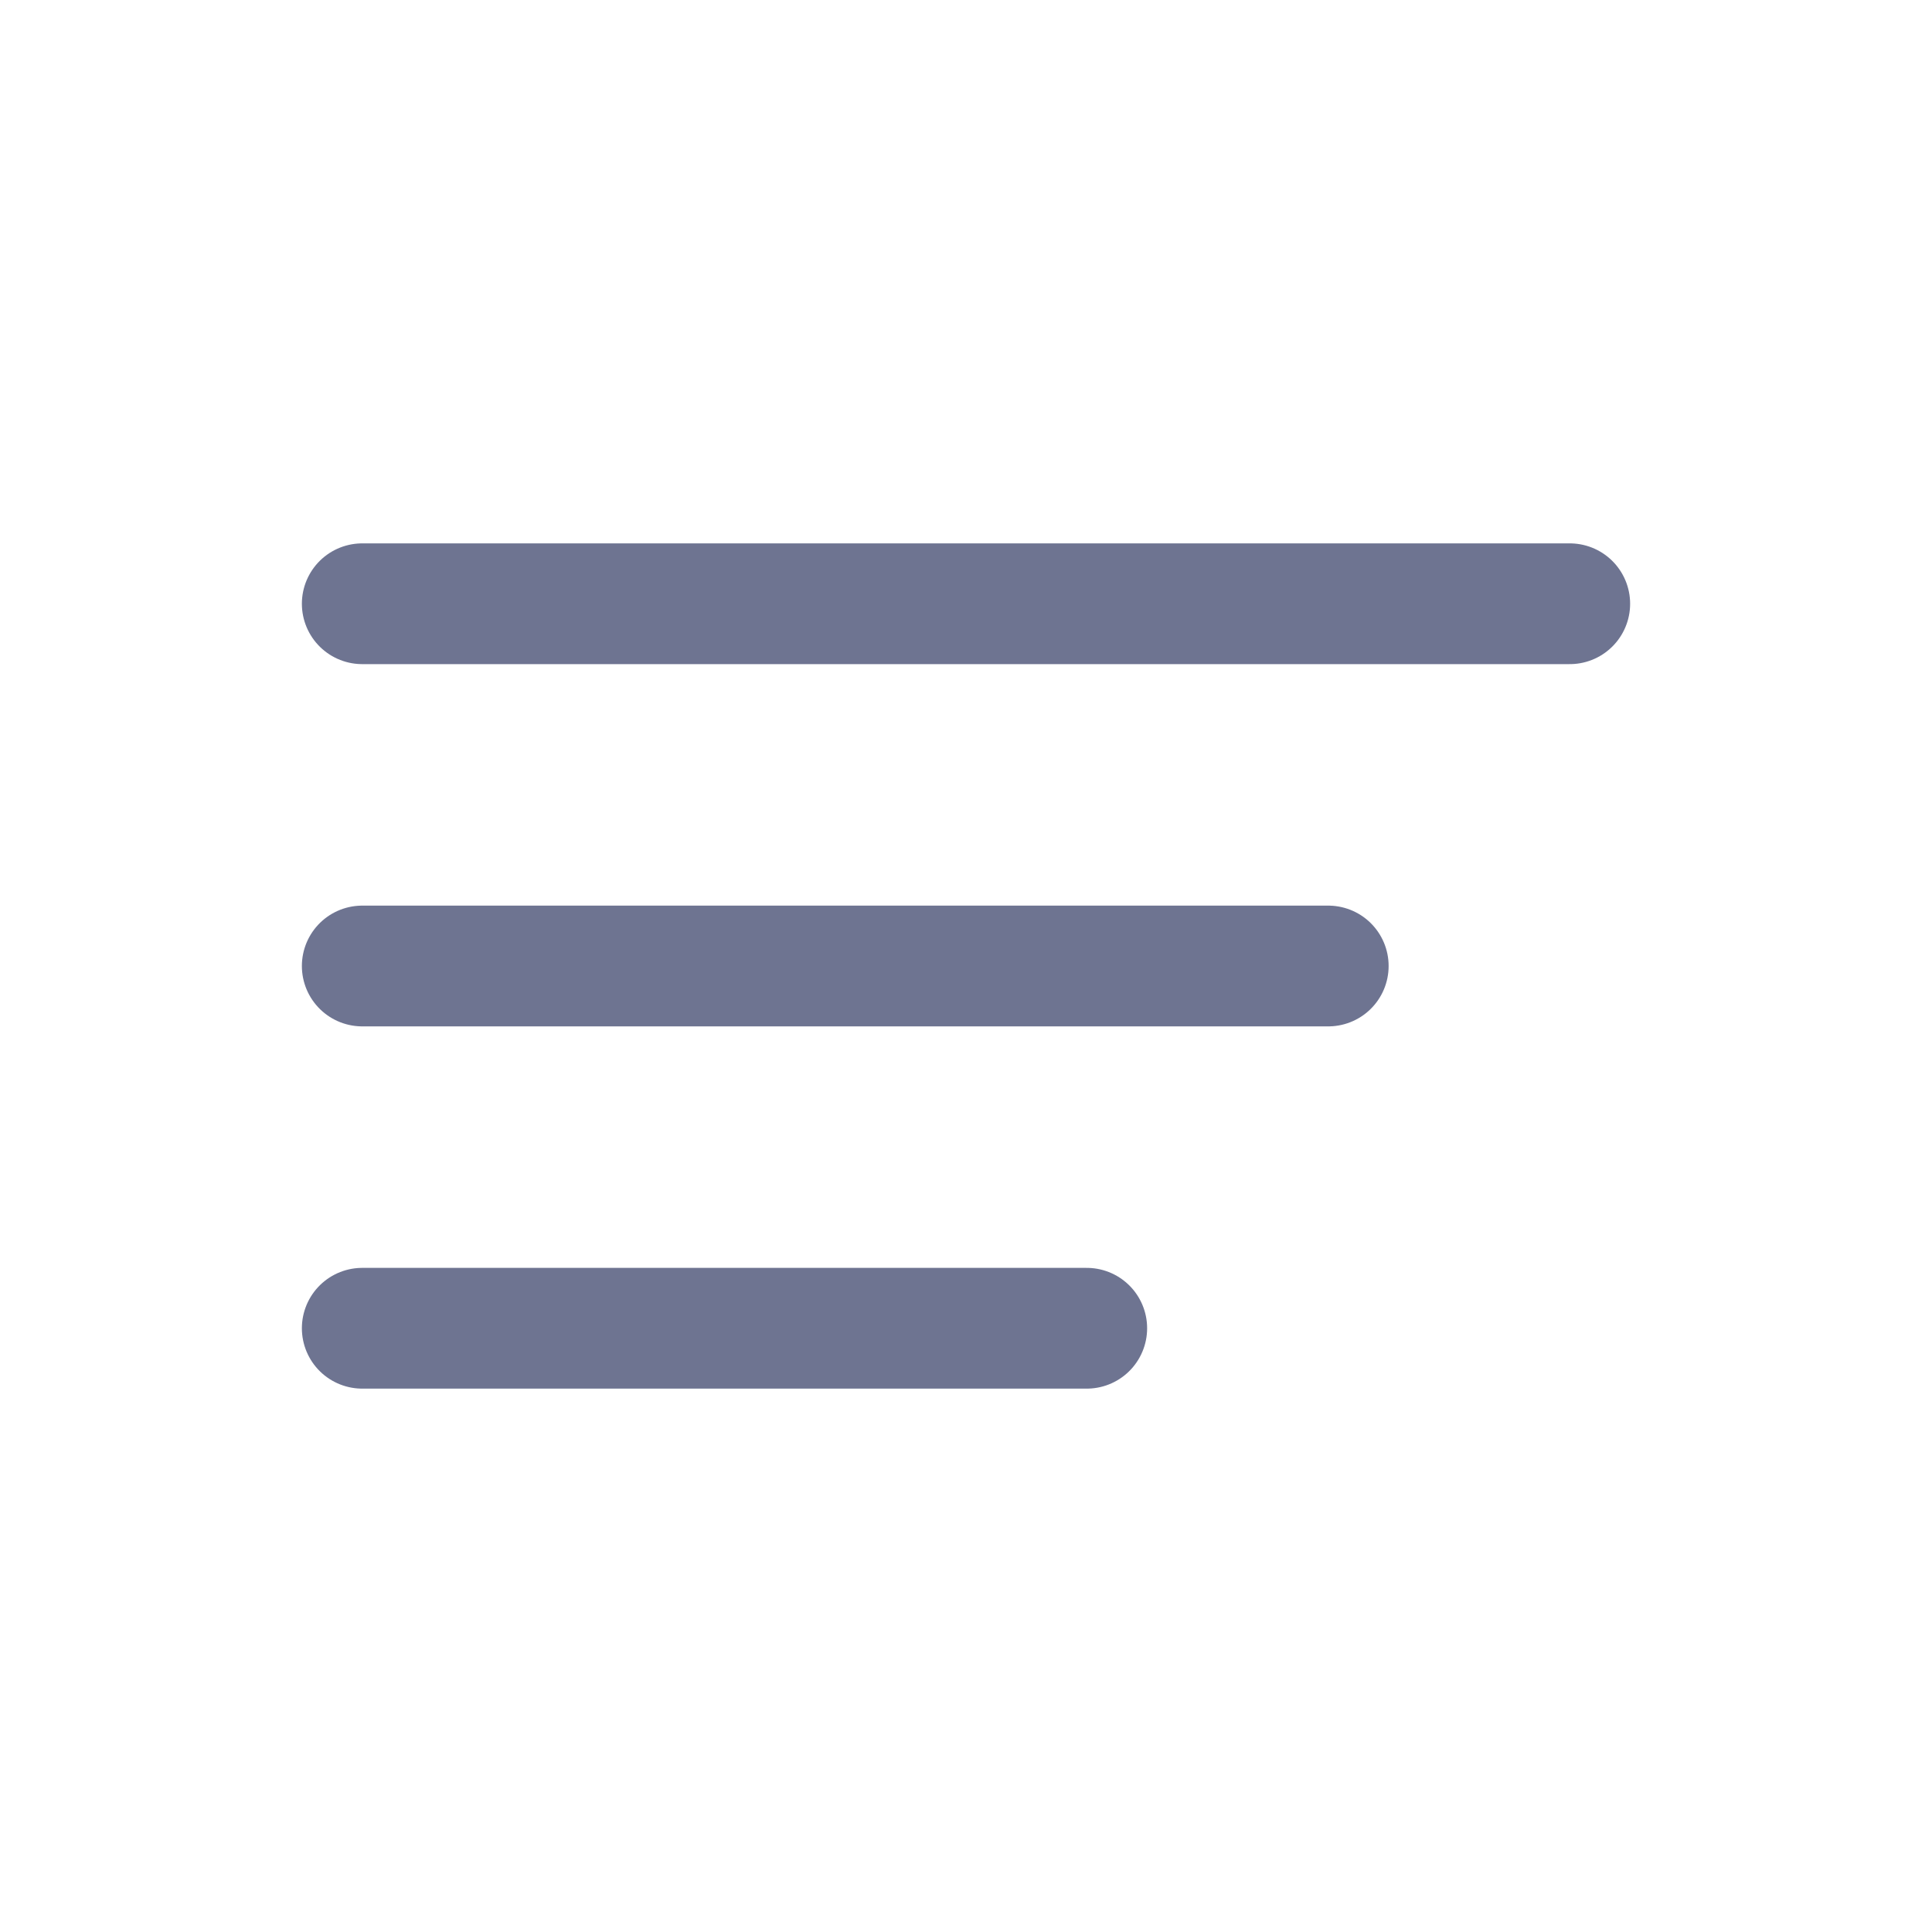
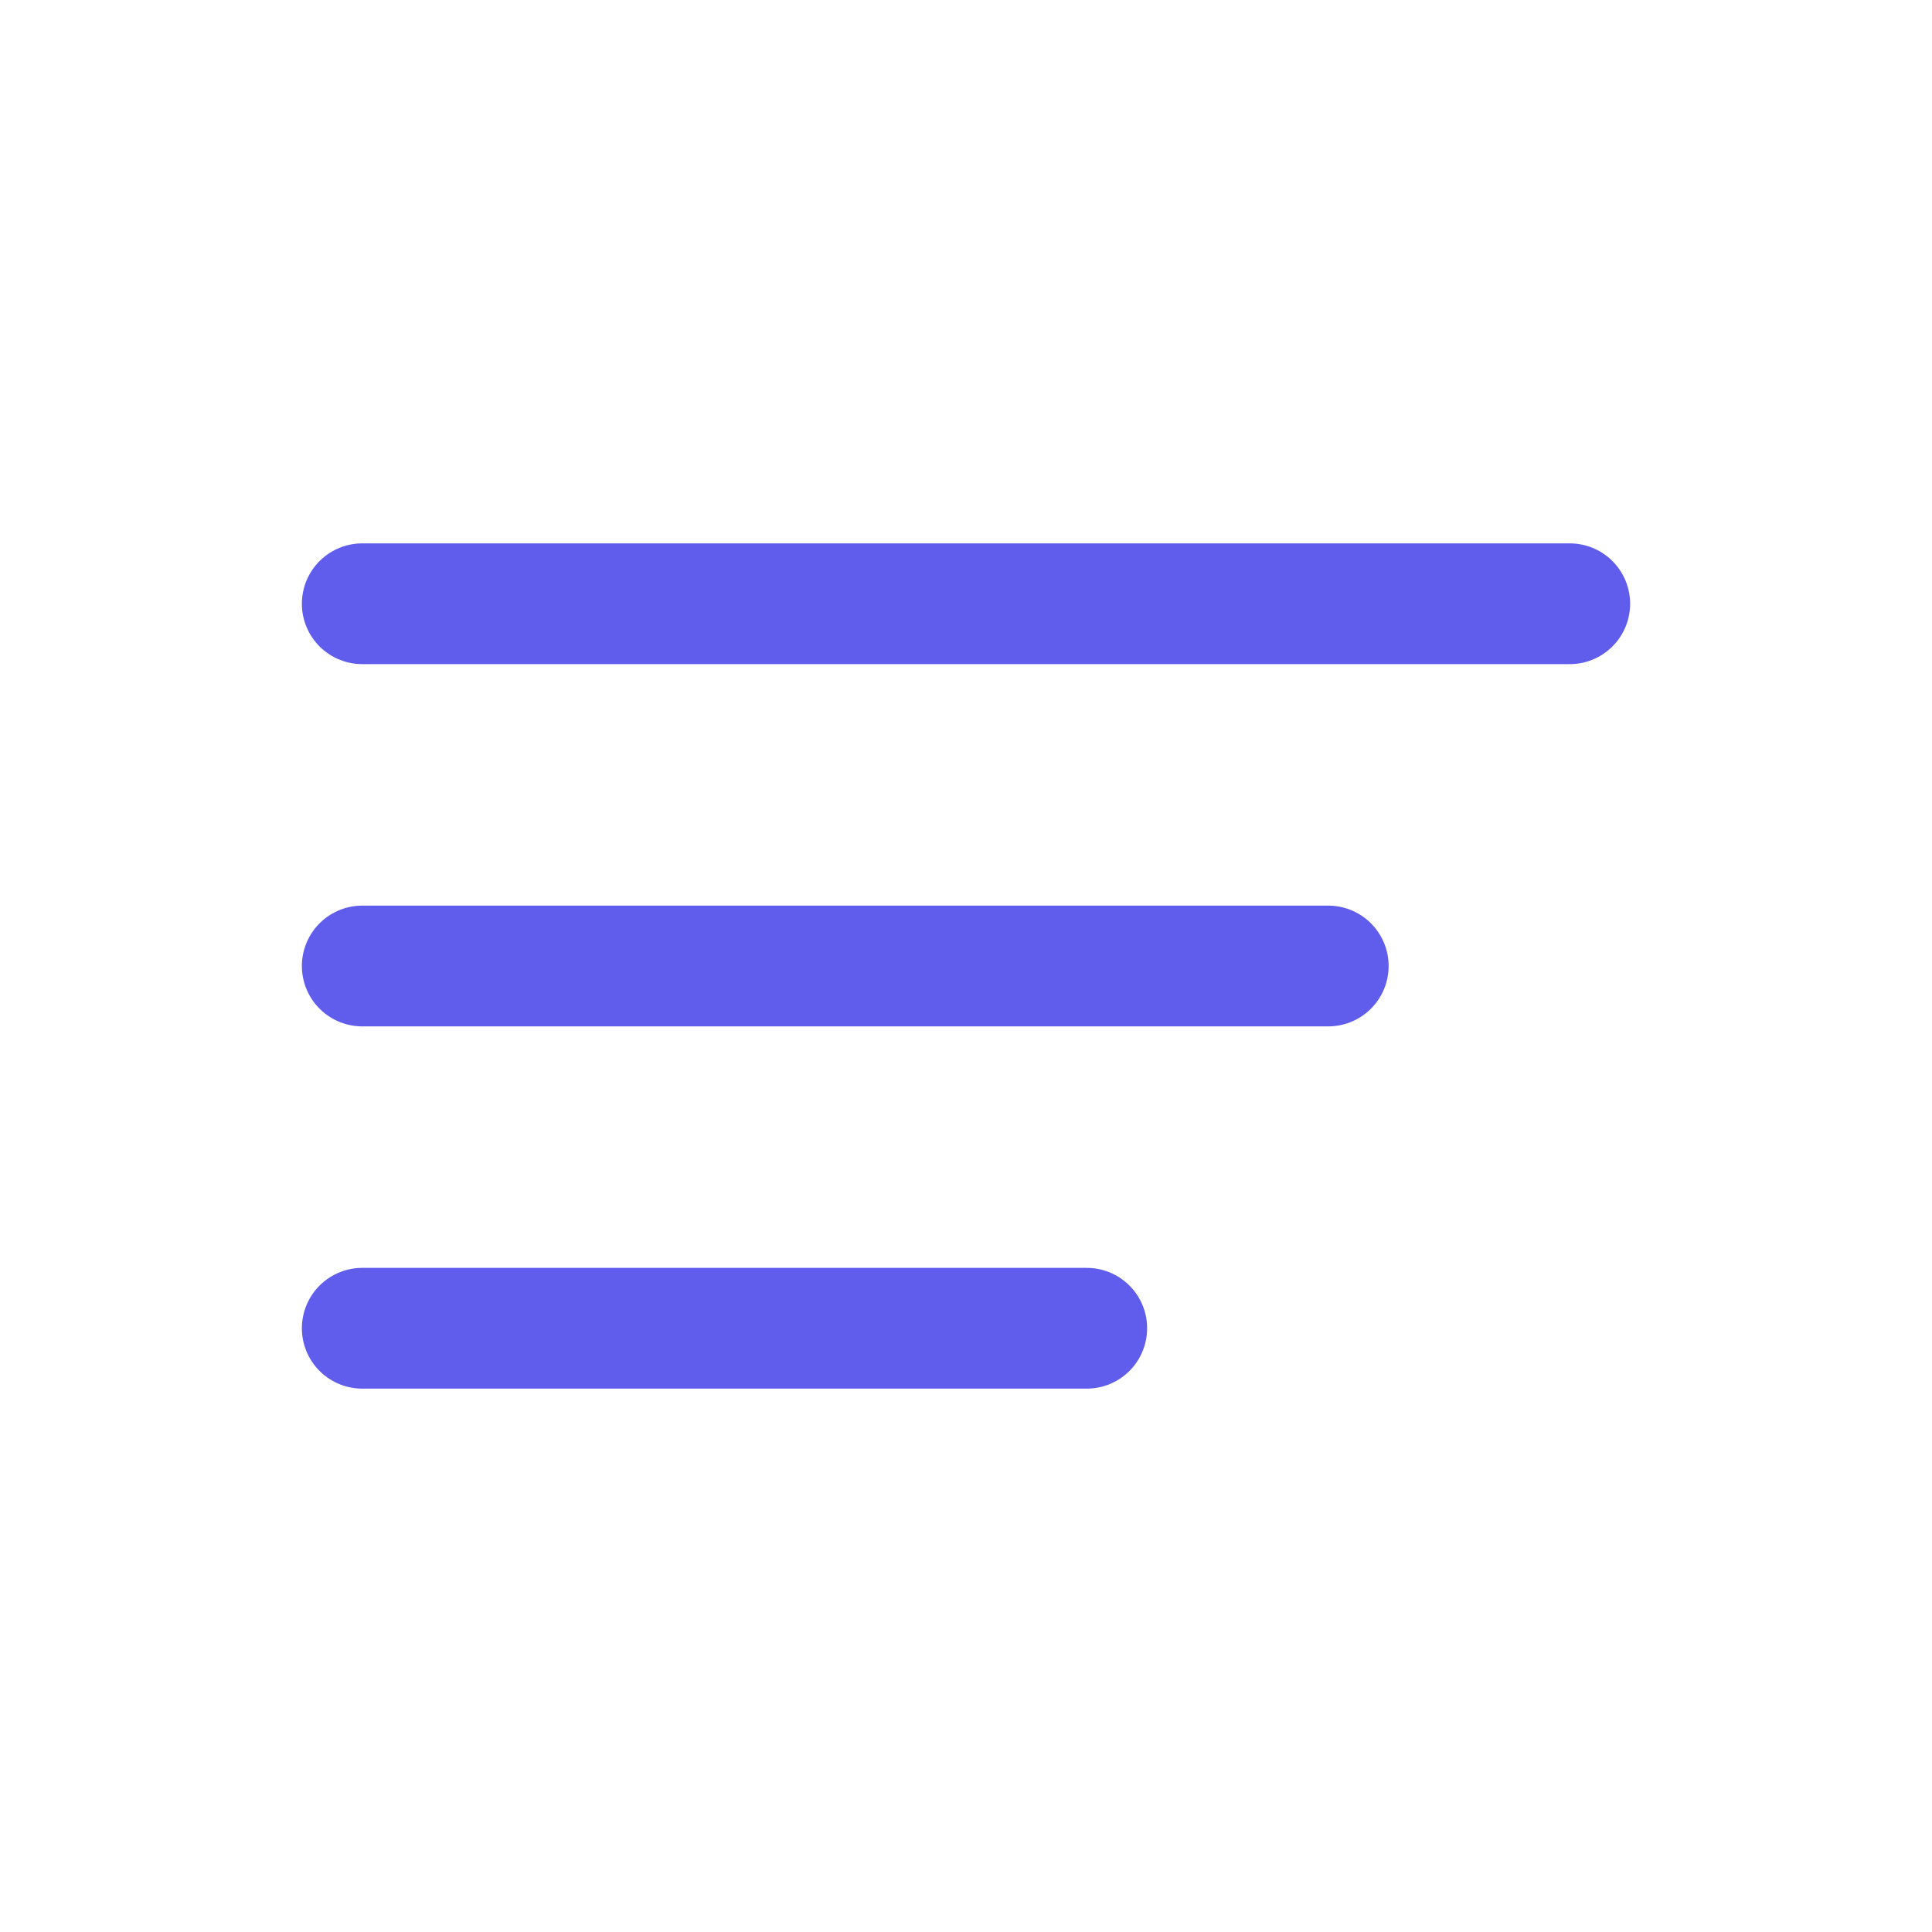
<svg xmlns="http://www.w3.org/2000/svg" width="32" height="32" viewBox="0 0 32 32" fill="none">
-   <path d="M26 10H6" stroke="#6E7491" stroke-width="2" stroke-linecap="round" stroke-linejoin="round" />
-   <path d="M22 16H6" stroke="#6E7491" stroke-width="2" stroke-linecap="round" stroke-linejoin="round" />
-   <path d="M18 22H6" stroke="#6E7491" stroke-width="2" stroke-linecap="round" stroke-linejoin="round" />
+   <path d="M26 10H6" stroke="#605DEC" stroke-width="2" stroke-linecap="round" stroke-linejoin="round" />
+   <path d="M22 16H6" stroke="#605DEC" stroke-width="2" stroke-linecap="round" stroke-linejoin="round" />
+   <path d="M18 22H6" stroke="#605DEC" stroke-width="2" stroke-linecap="round" stroke-linejoin="round" />
</svg>
